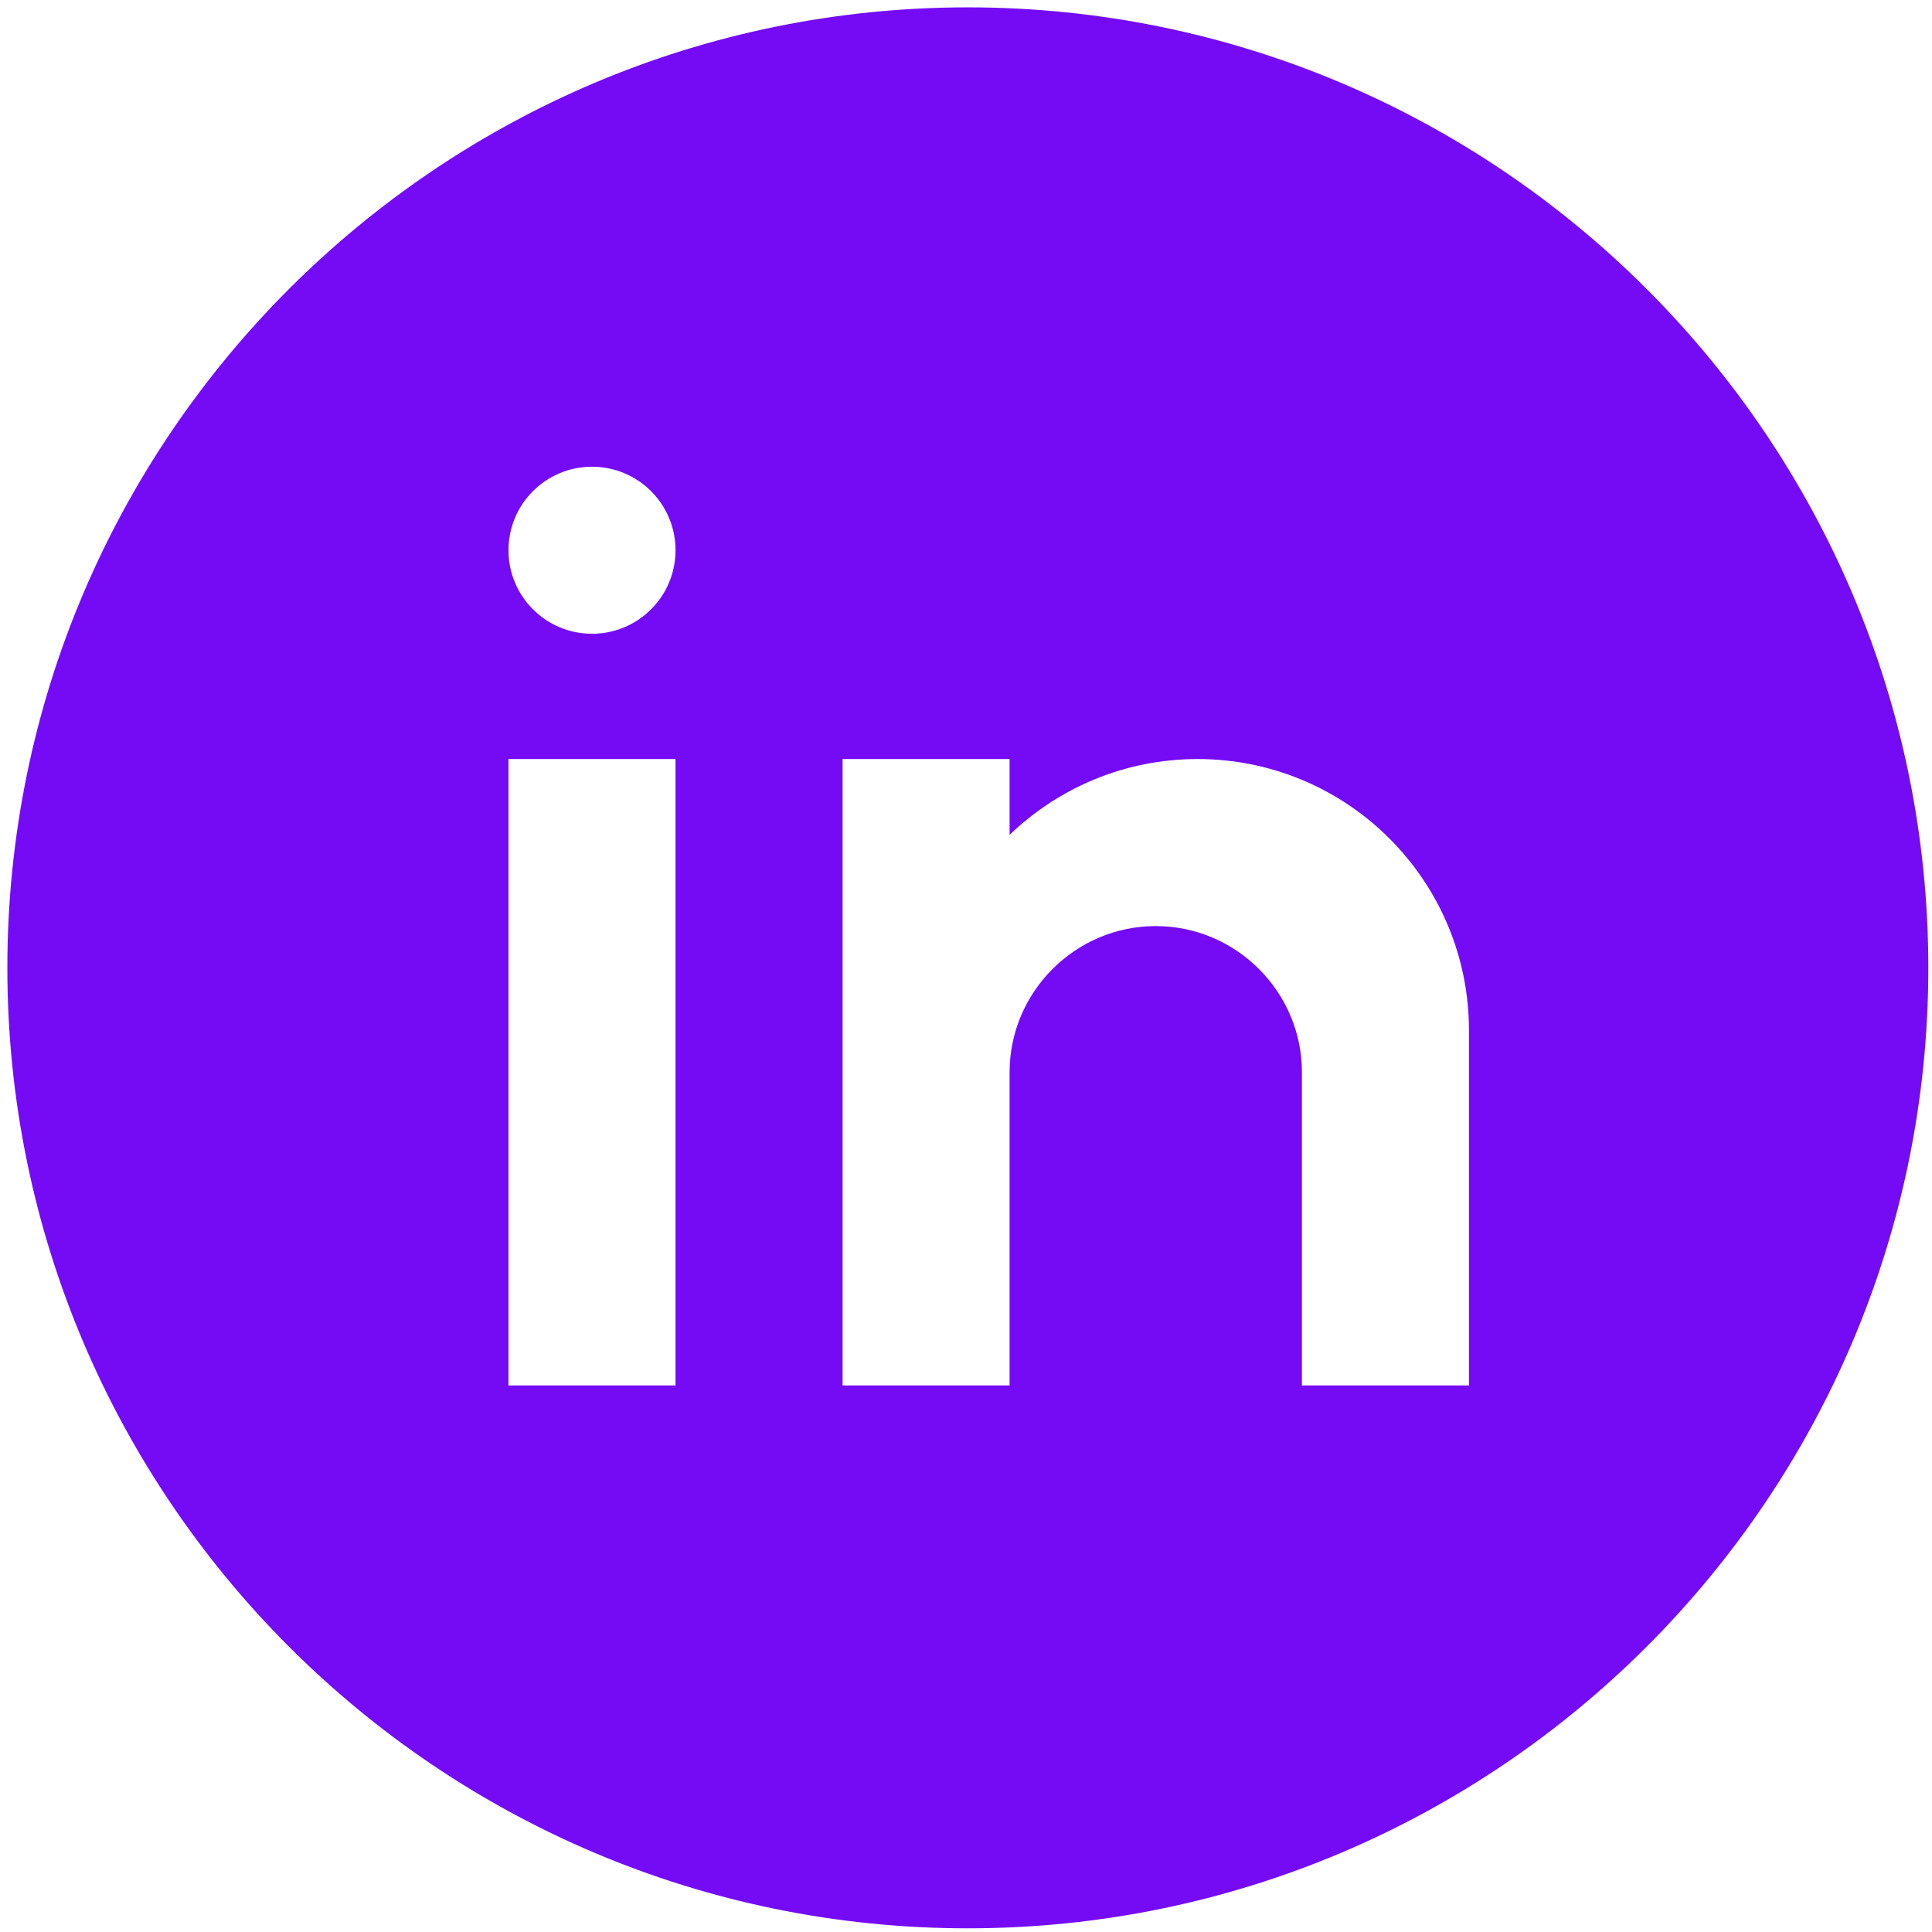
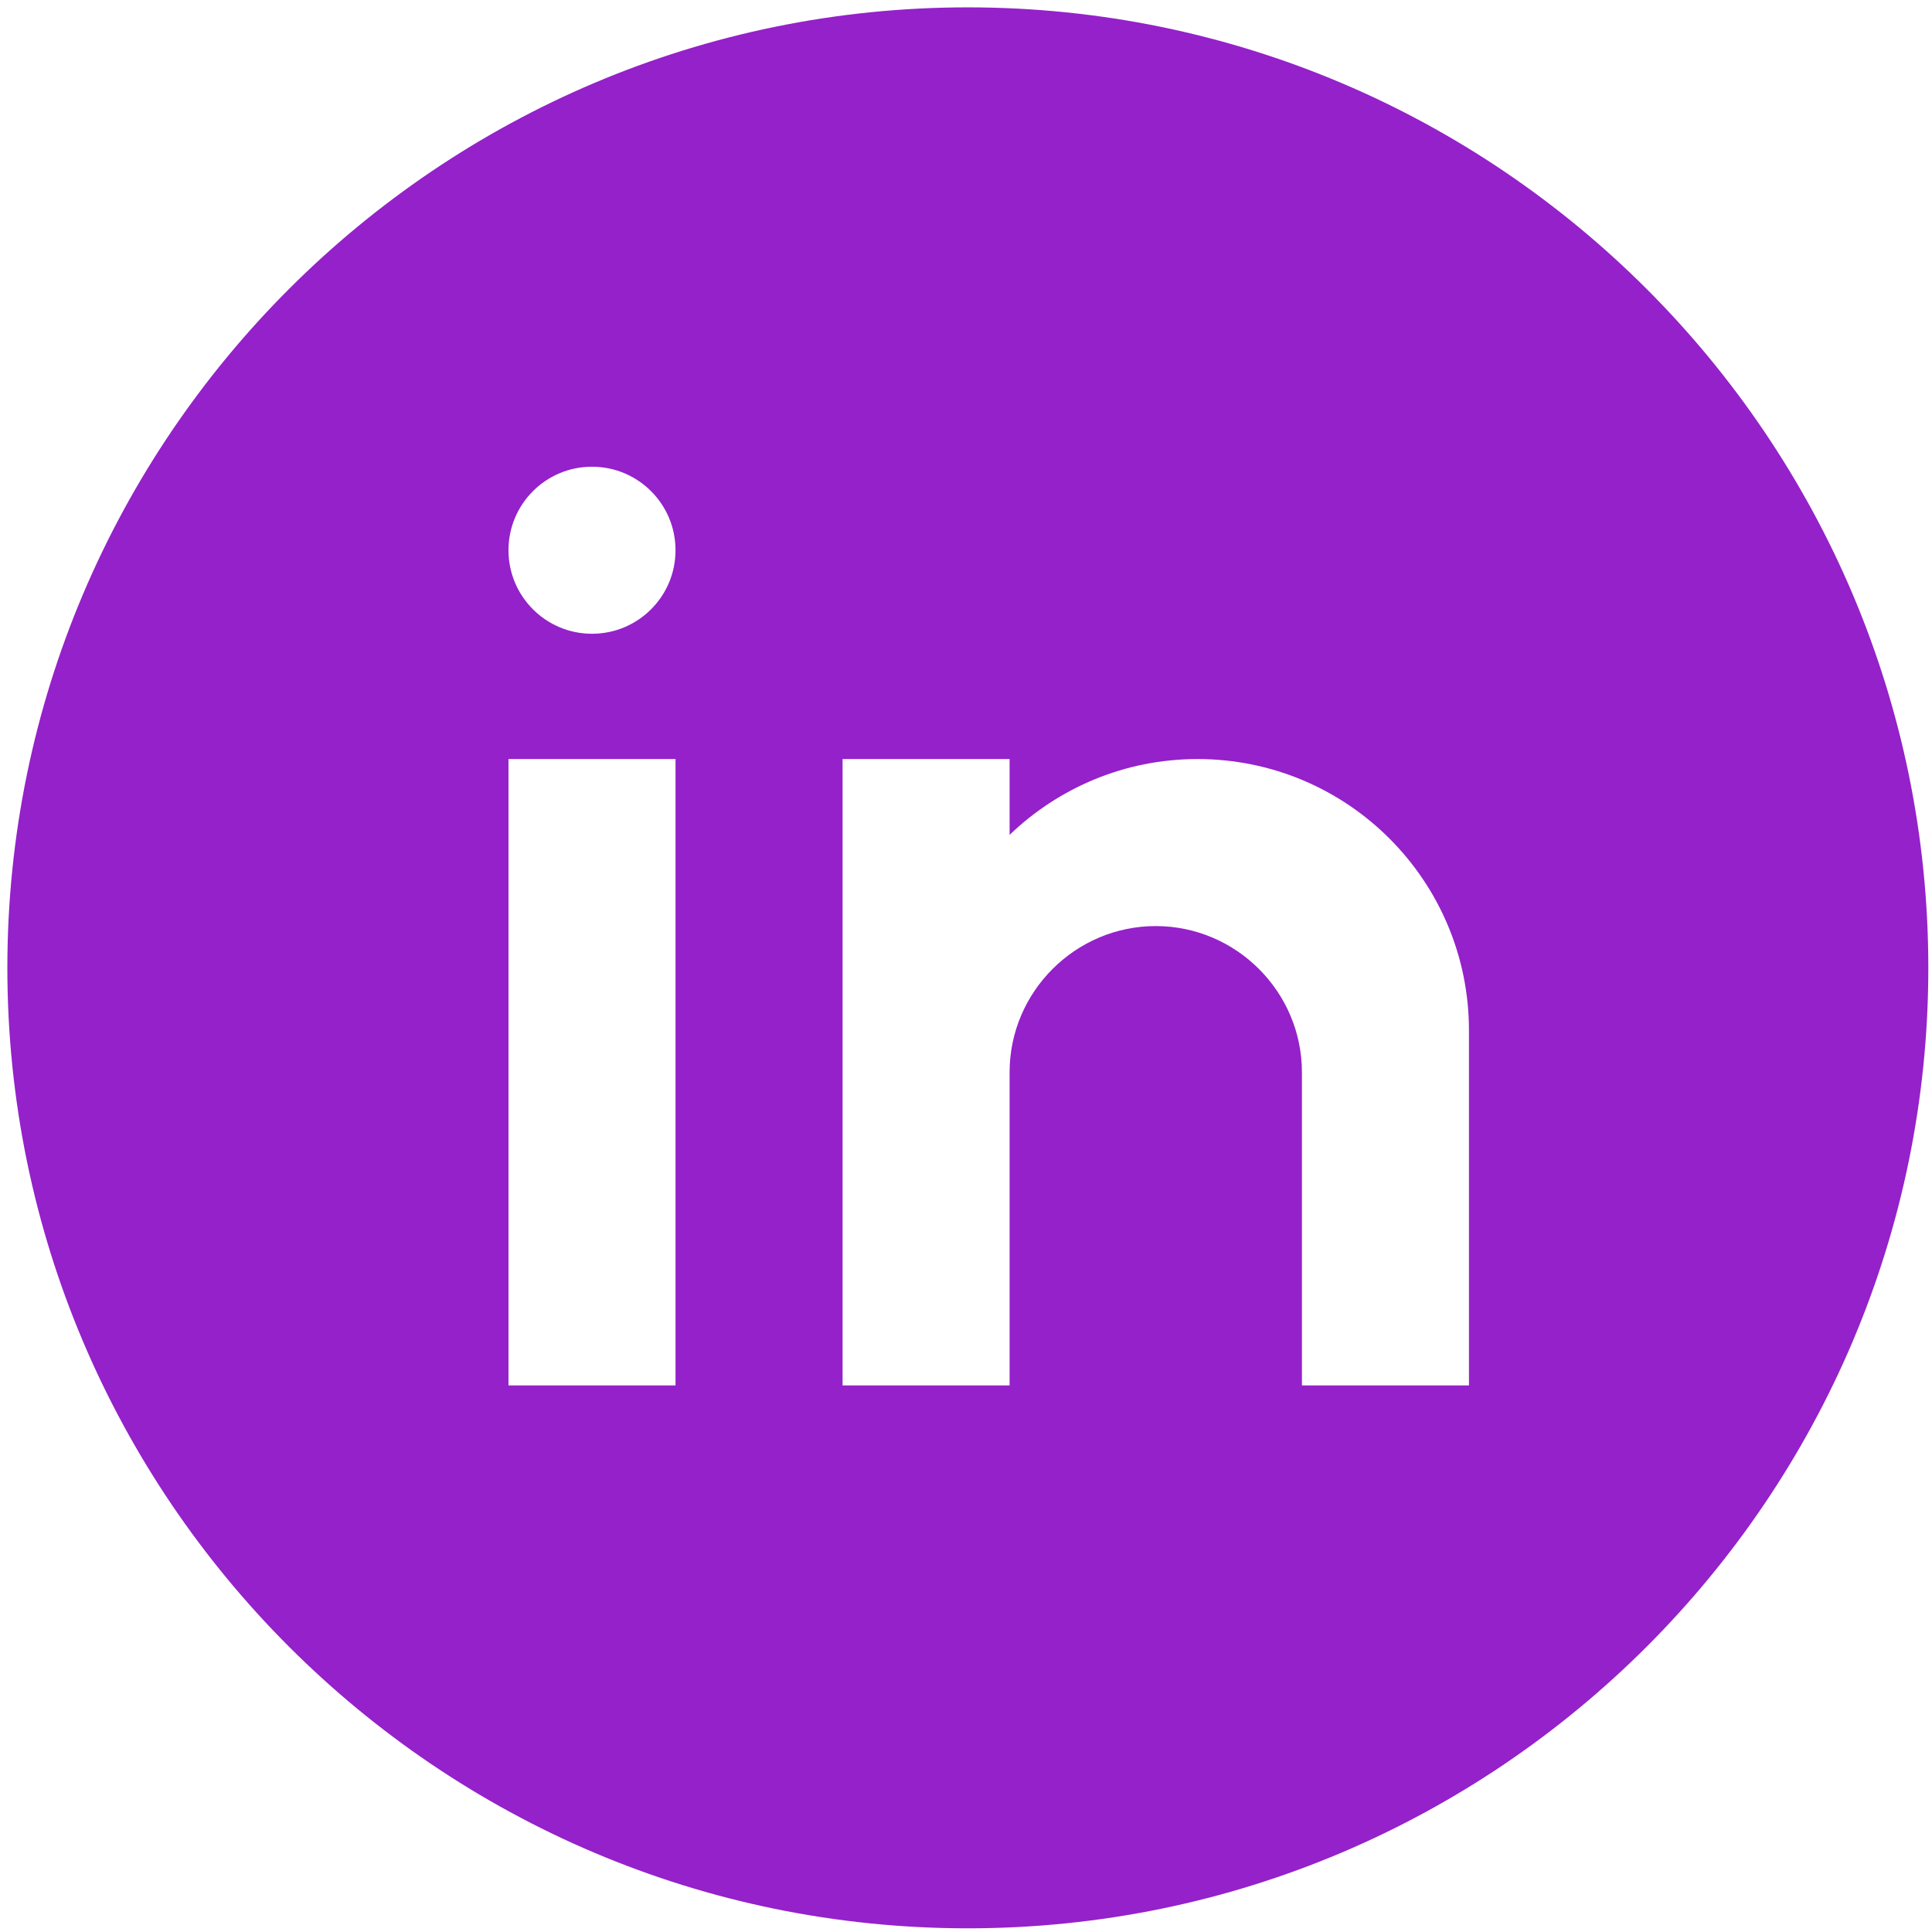
<svg xmlns="http://www.w3.org/2000/svg" viewBox="0,0,256,256" width="50px" height="50px" fill-rule="nonzero" version="1.1" id="svg8">
  <defs id="defs12" />
-   <g fill="#740bf4" fill-rule="nonzero" stroke="none" stroke-width="1" stroke-linecap="butt" stroke-linejoin="miter" stroke-miterlimit="10" stroke-dasharray="none" stroke-dashoffset="0" font-family="none" font-weight="none" font-size="none" text-anchor="none" style="mix-blend-mode:normal" id="g6" transform="matrix(1.080745,0,0,1.080745,-10.09159,-10.09159)">
+   <g fill="hsl(281, 72%, 46%)" fill-rule="nonzero" stroke="none" stroke-width="1" stroke-linecap="butt" stroke-linejoin="miter" stroke-miterlimit="10" stroke-dasharray="none" stroke-dashoffset="0" font-family="none" font-weight="none" font-size="none" text-anchor="none" style="mix-blend-mode:normal" id="g6" transform="matrix(1.080745,0,0,1.080745,-10.09159,-10.09159)">
    <g transform="scale(5.12)" id="g4">
      <path d="M 25,2 C 12.318,2 2,12.317 2,25 2,37.683 12.318,48 25,48 37.682,48 48,37.683 48,25 48,12.317 37.682,2 25,2 Z M 18,35 H 14 V 20 h 4 z M 16,17 c -1.105,0 -2,-0.895 -2,-2 0,-1.105 0.895,-2 2,-2 1.105,0 2,0.895 2,2 0,1.105 -0.895,2 -2,2 z M 37,35 H 33 V 30 27.5 C 33,25.575 31.425,24 29.5,24 27.575,24 26,25.575 26,27.5 V 35 H 22 V 20 h 4 v 1.816 C 27.168,20.694 28.752,20 30.5,20 c 3.59,0 6.5,2.91 6.5,6.5 z" id="path2" />
    </g>
  </g>
</svg>
